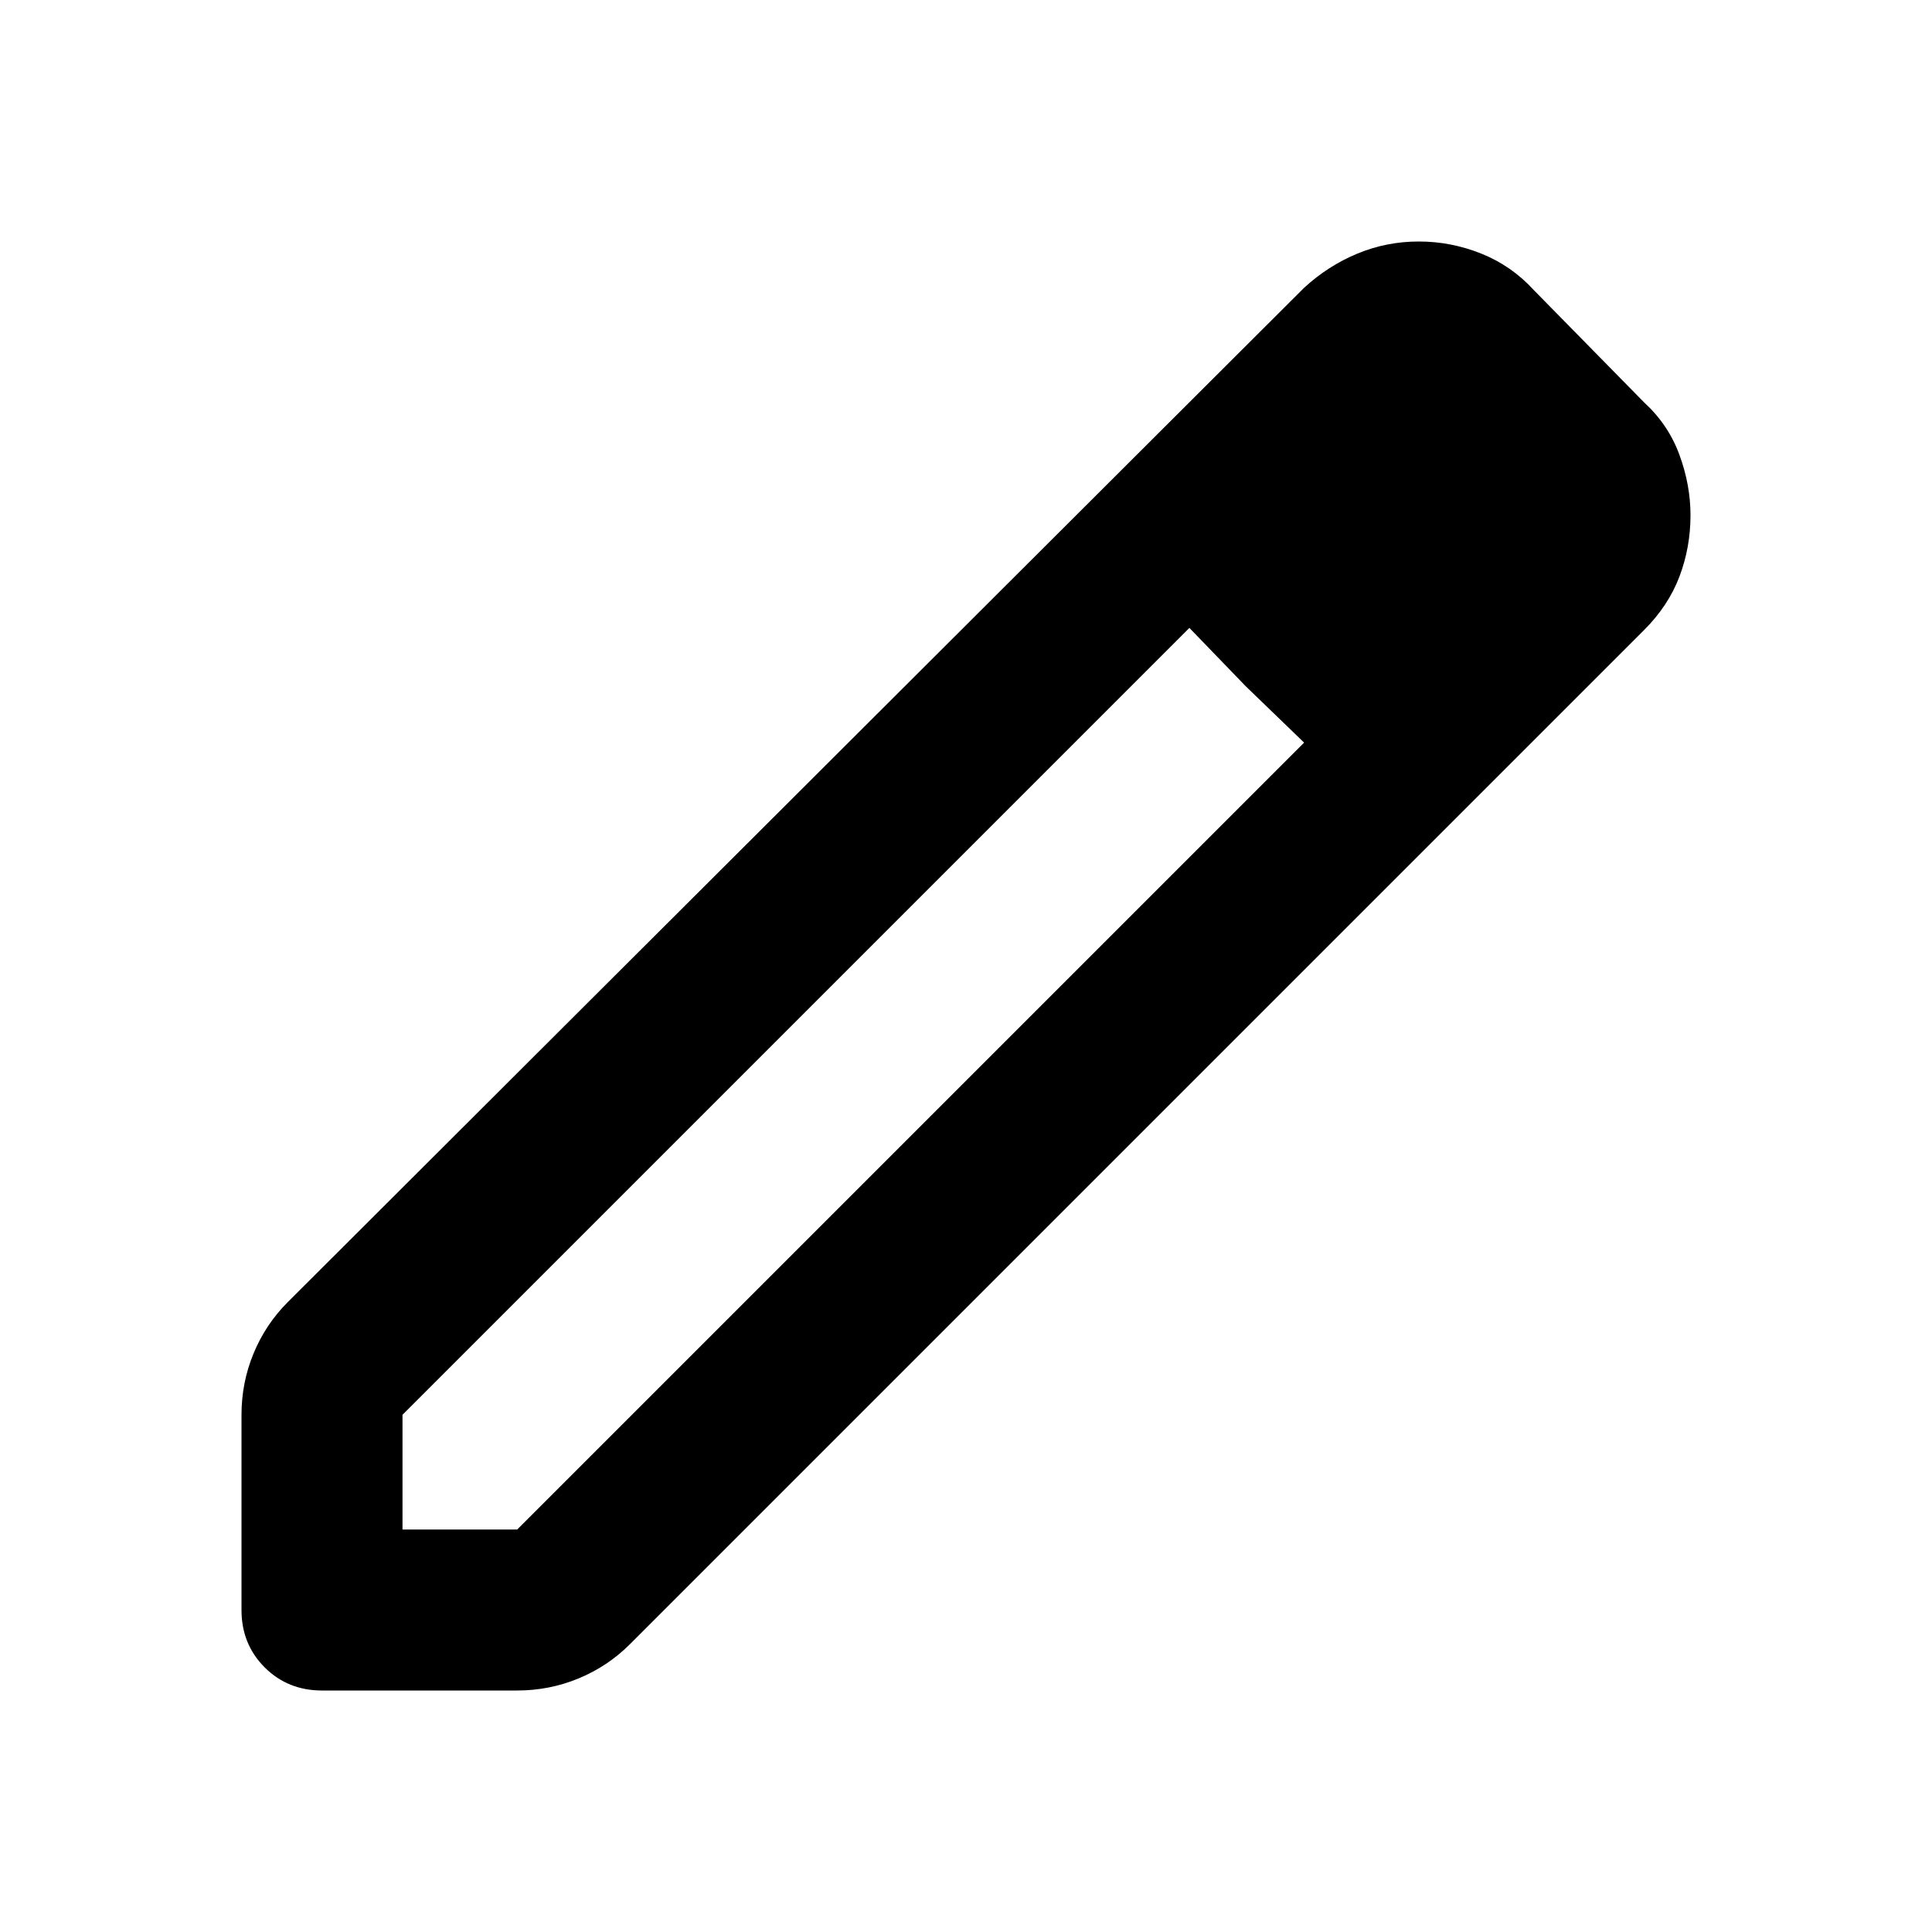
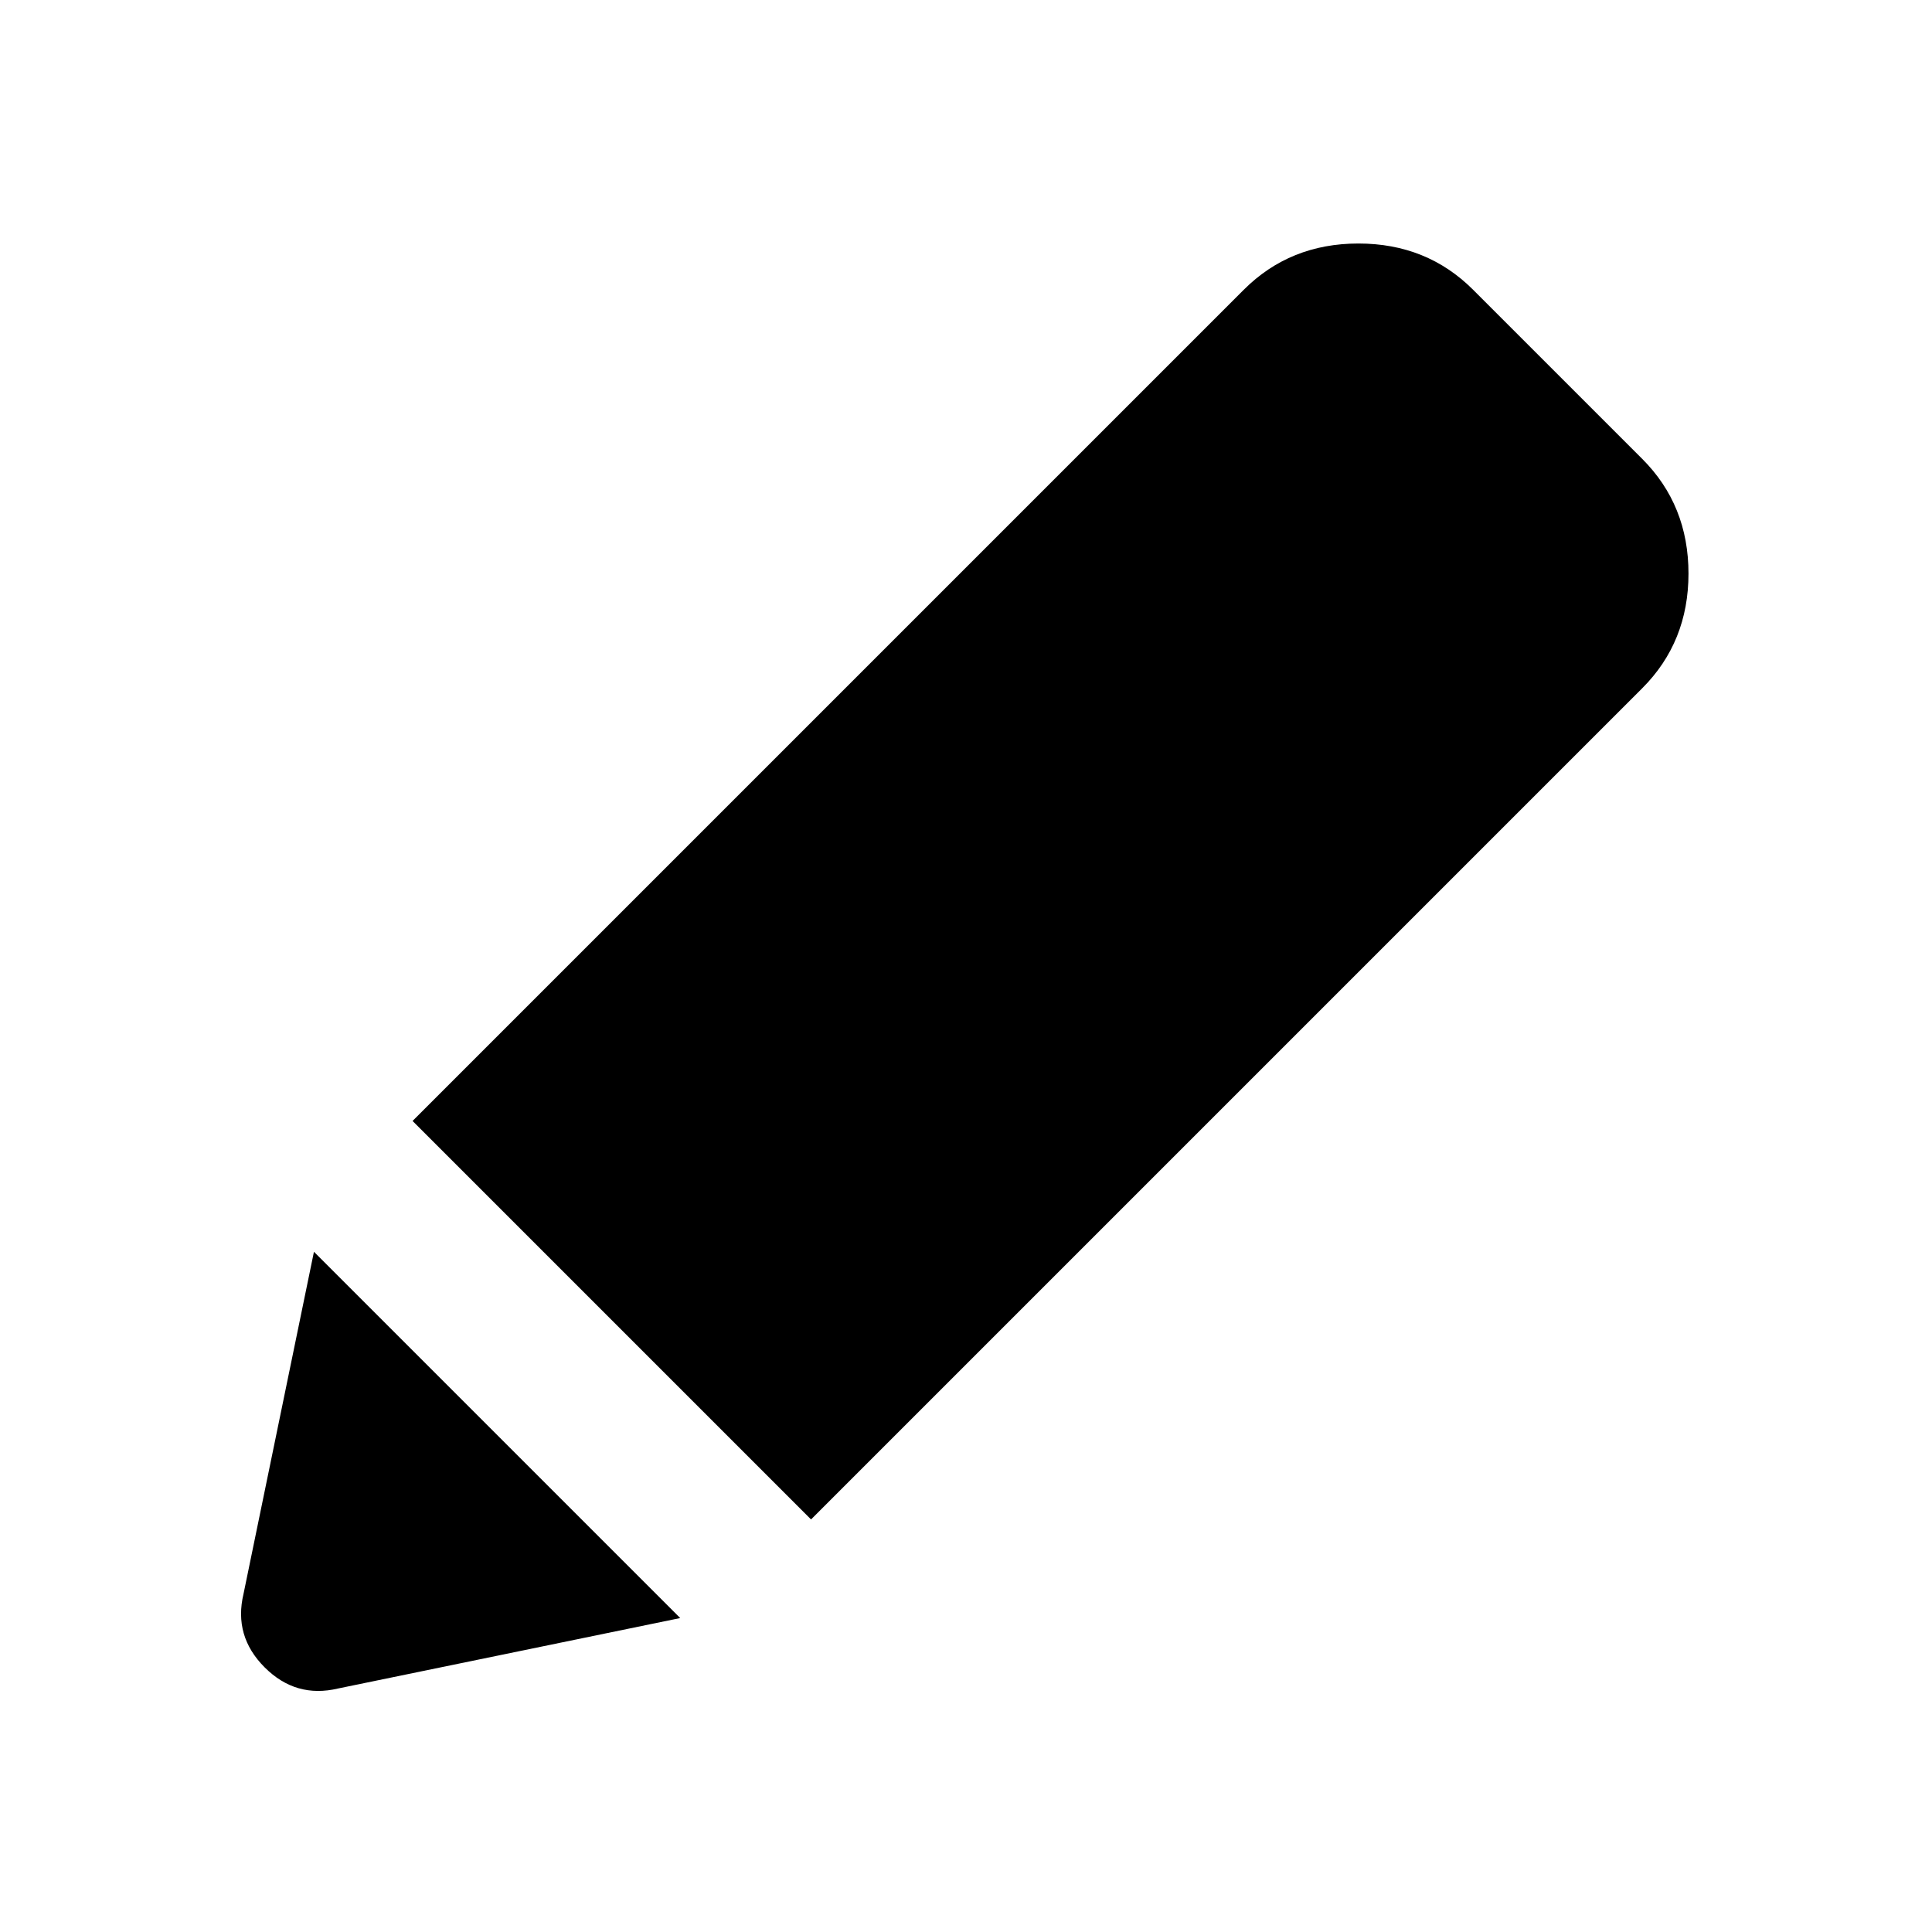
<svg xmlns="http://www.w3.org/2000/svg" height="24px" viewBox="0 -960 960 960" width="24px" fill="currentColor">
-   <path d="M200-200h57l391-391-57-57-391 391v57Zm-40 80q-17 0-28.5-11.5T120-160v-97q0-16 6-30.5t17-25.5l505-504q12-11 26.5-17t30.5-6q16 0 31 6t26 18l55 56q12 11 17.5 26t5.5 30q0 16-5.5 30.5T817-647L313-143q-11 11-25.5 17t-30.5 6h-97Zm600-584-56-56 56 56Zm-141 85-28-29 57 57-29-28Z" />
+   <path d="M168-121q-21 5-36.5-10.5T121-168l35-170 182 182-170 35Zm235-84L205-403l413-413q23-23 57-23t57 23l84 84q23 23 23 57t-23 57L403-205Z" />
</svg>
